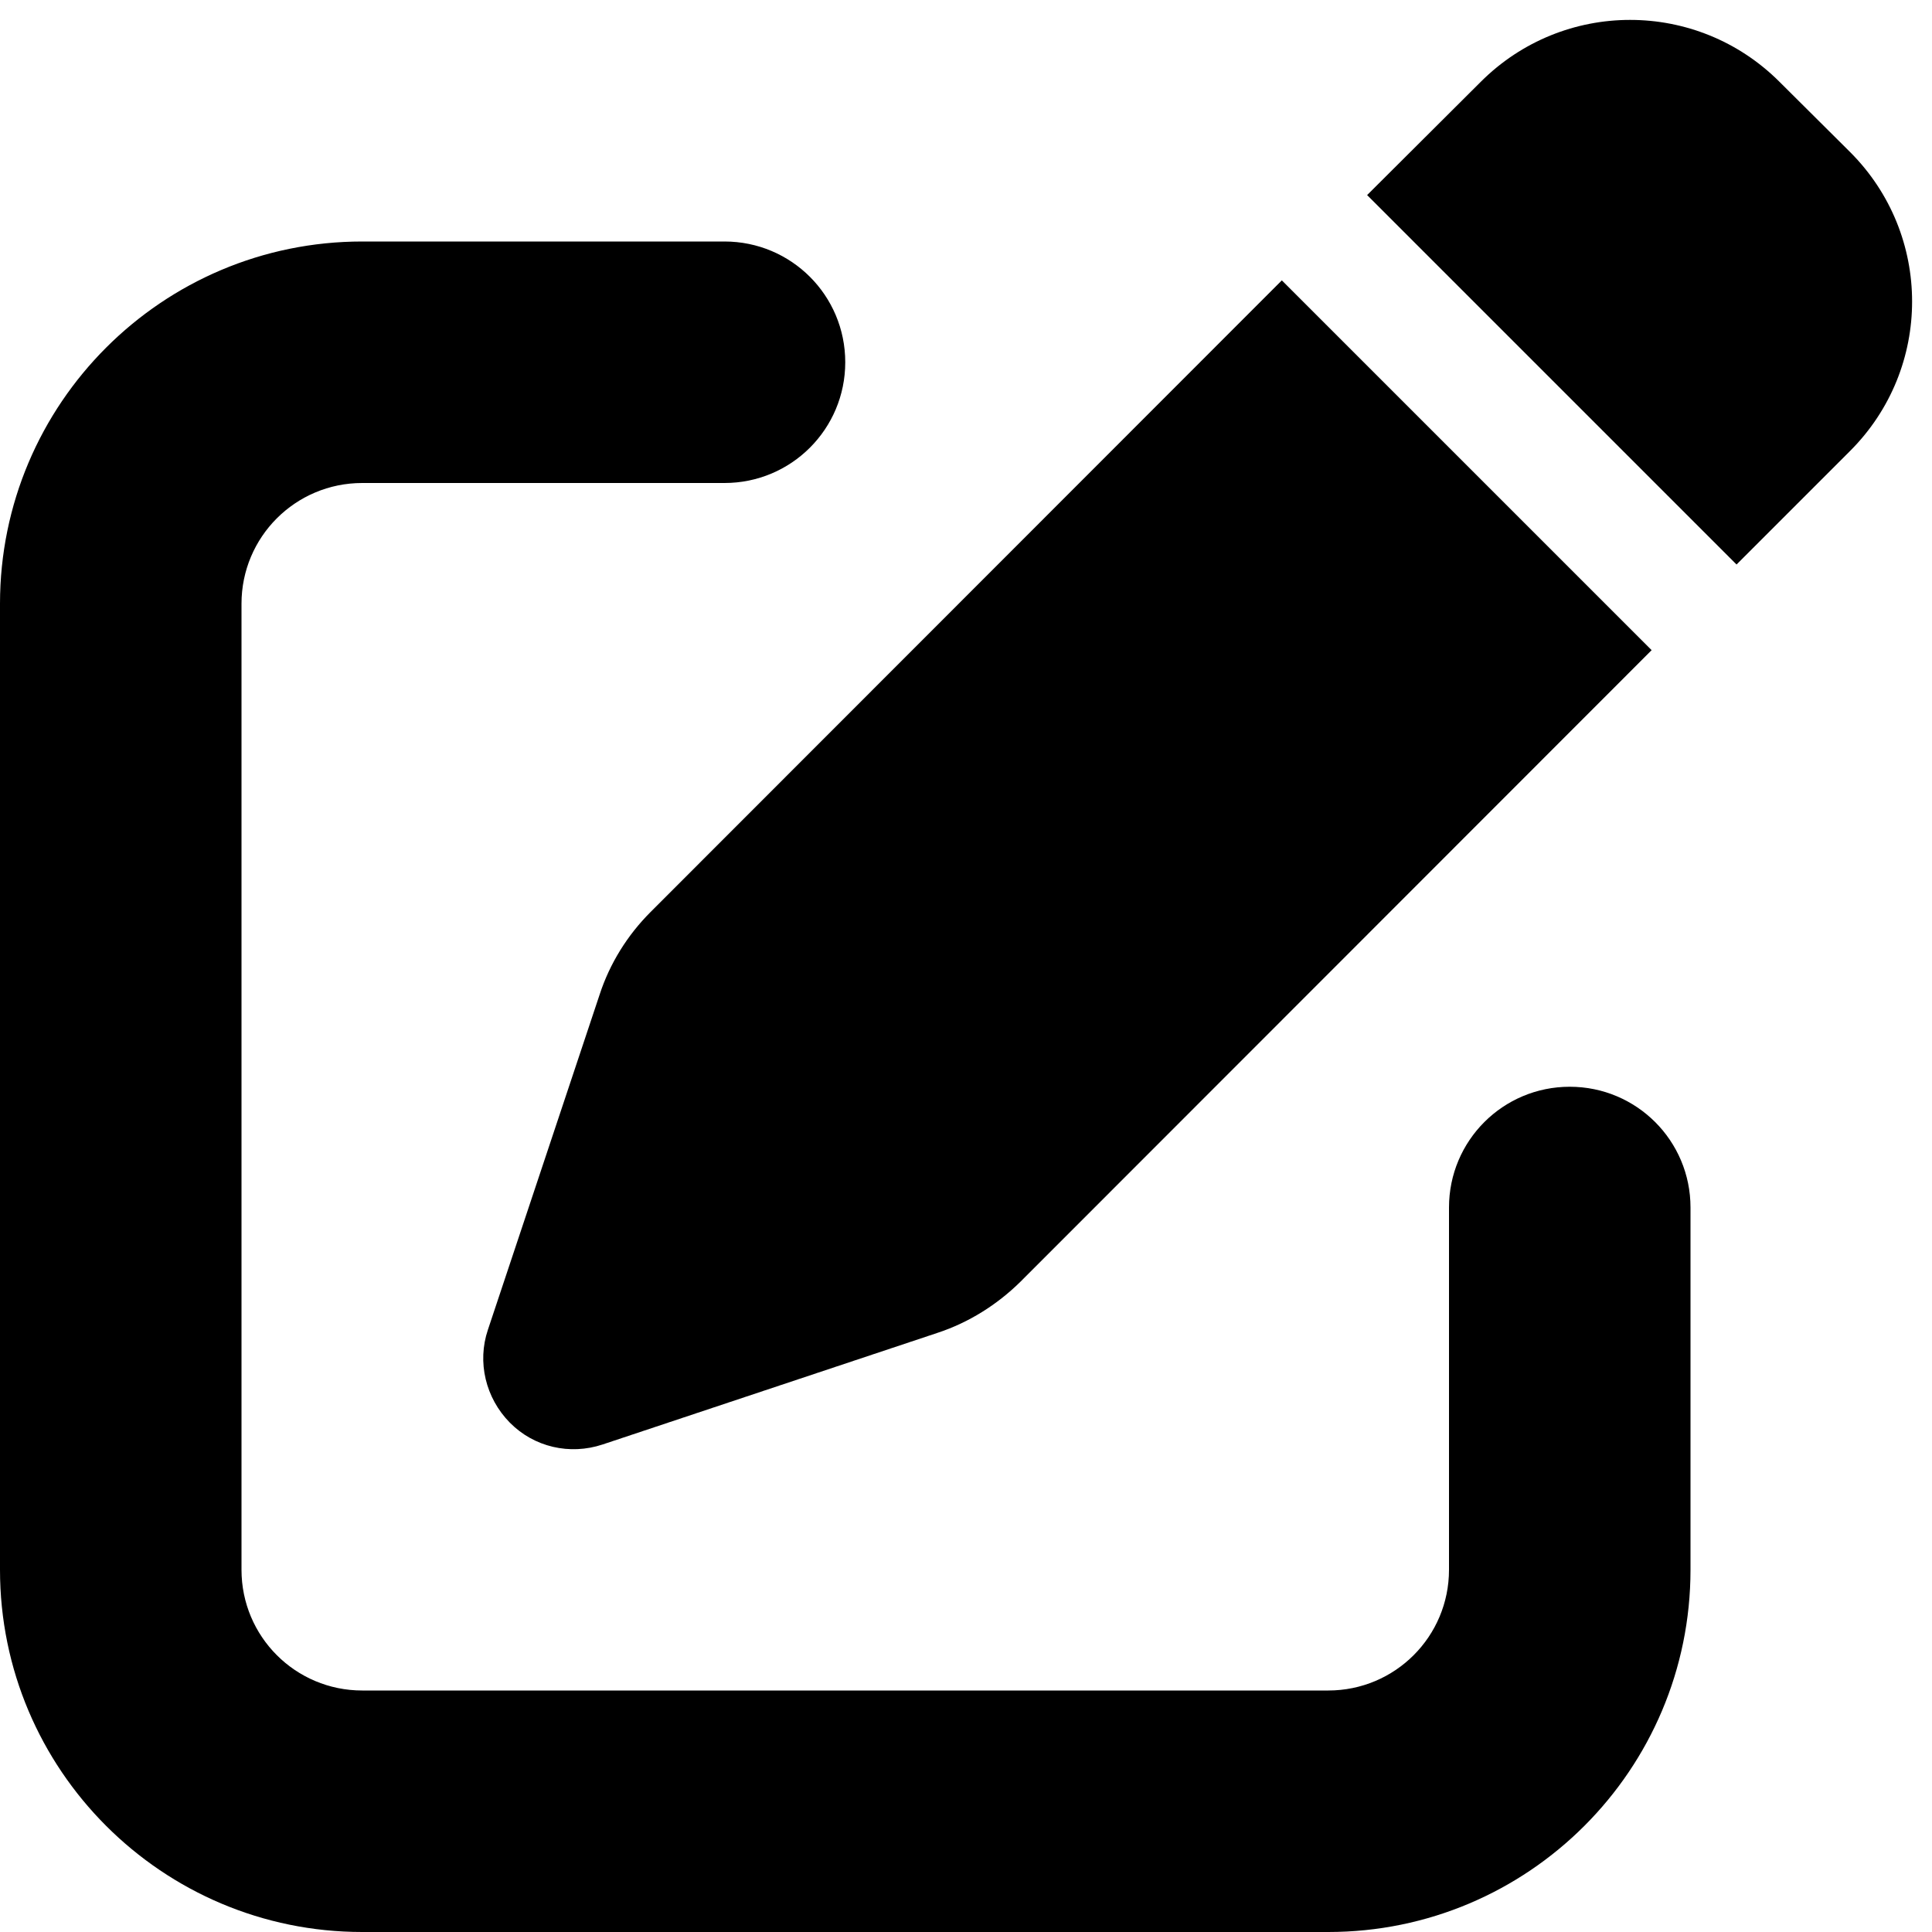
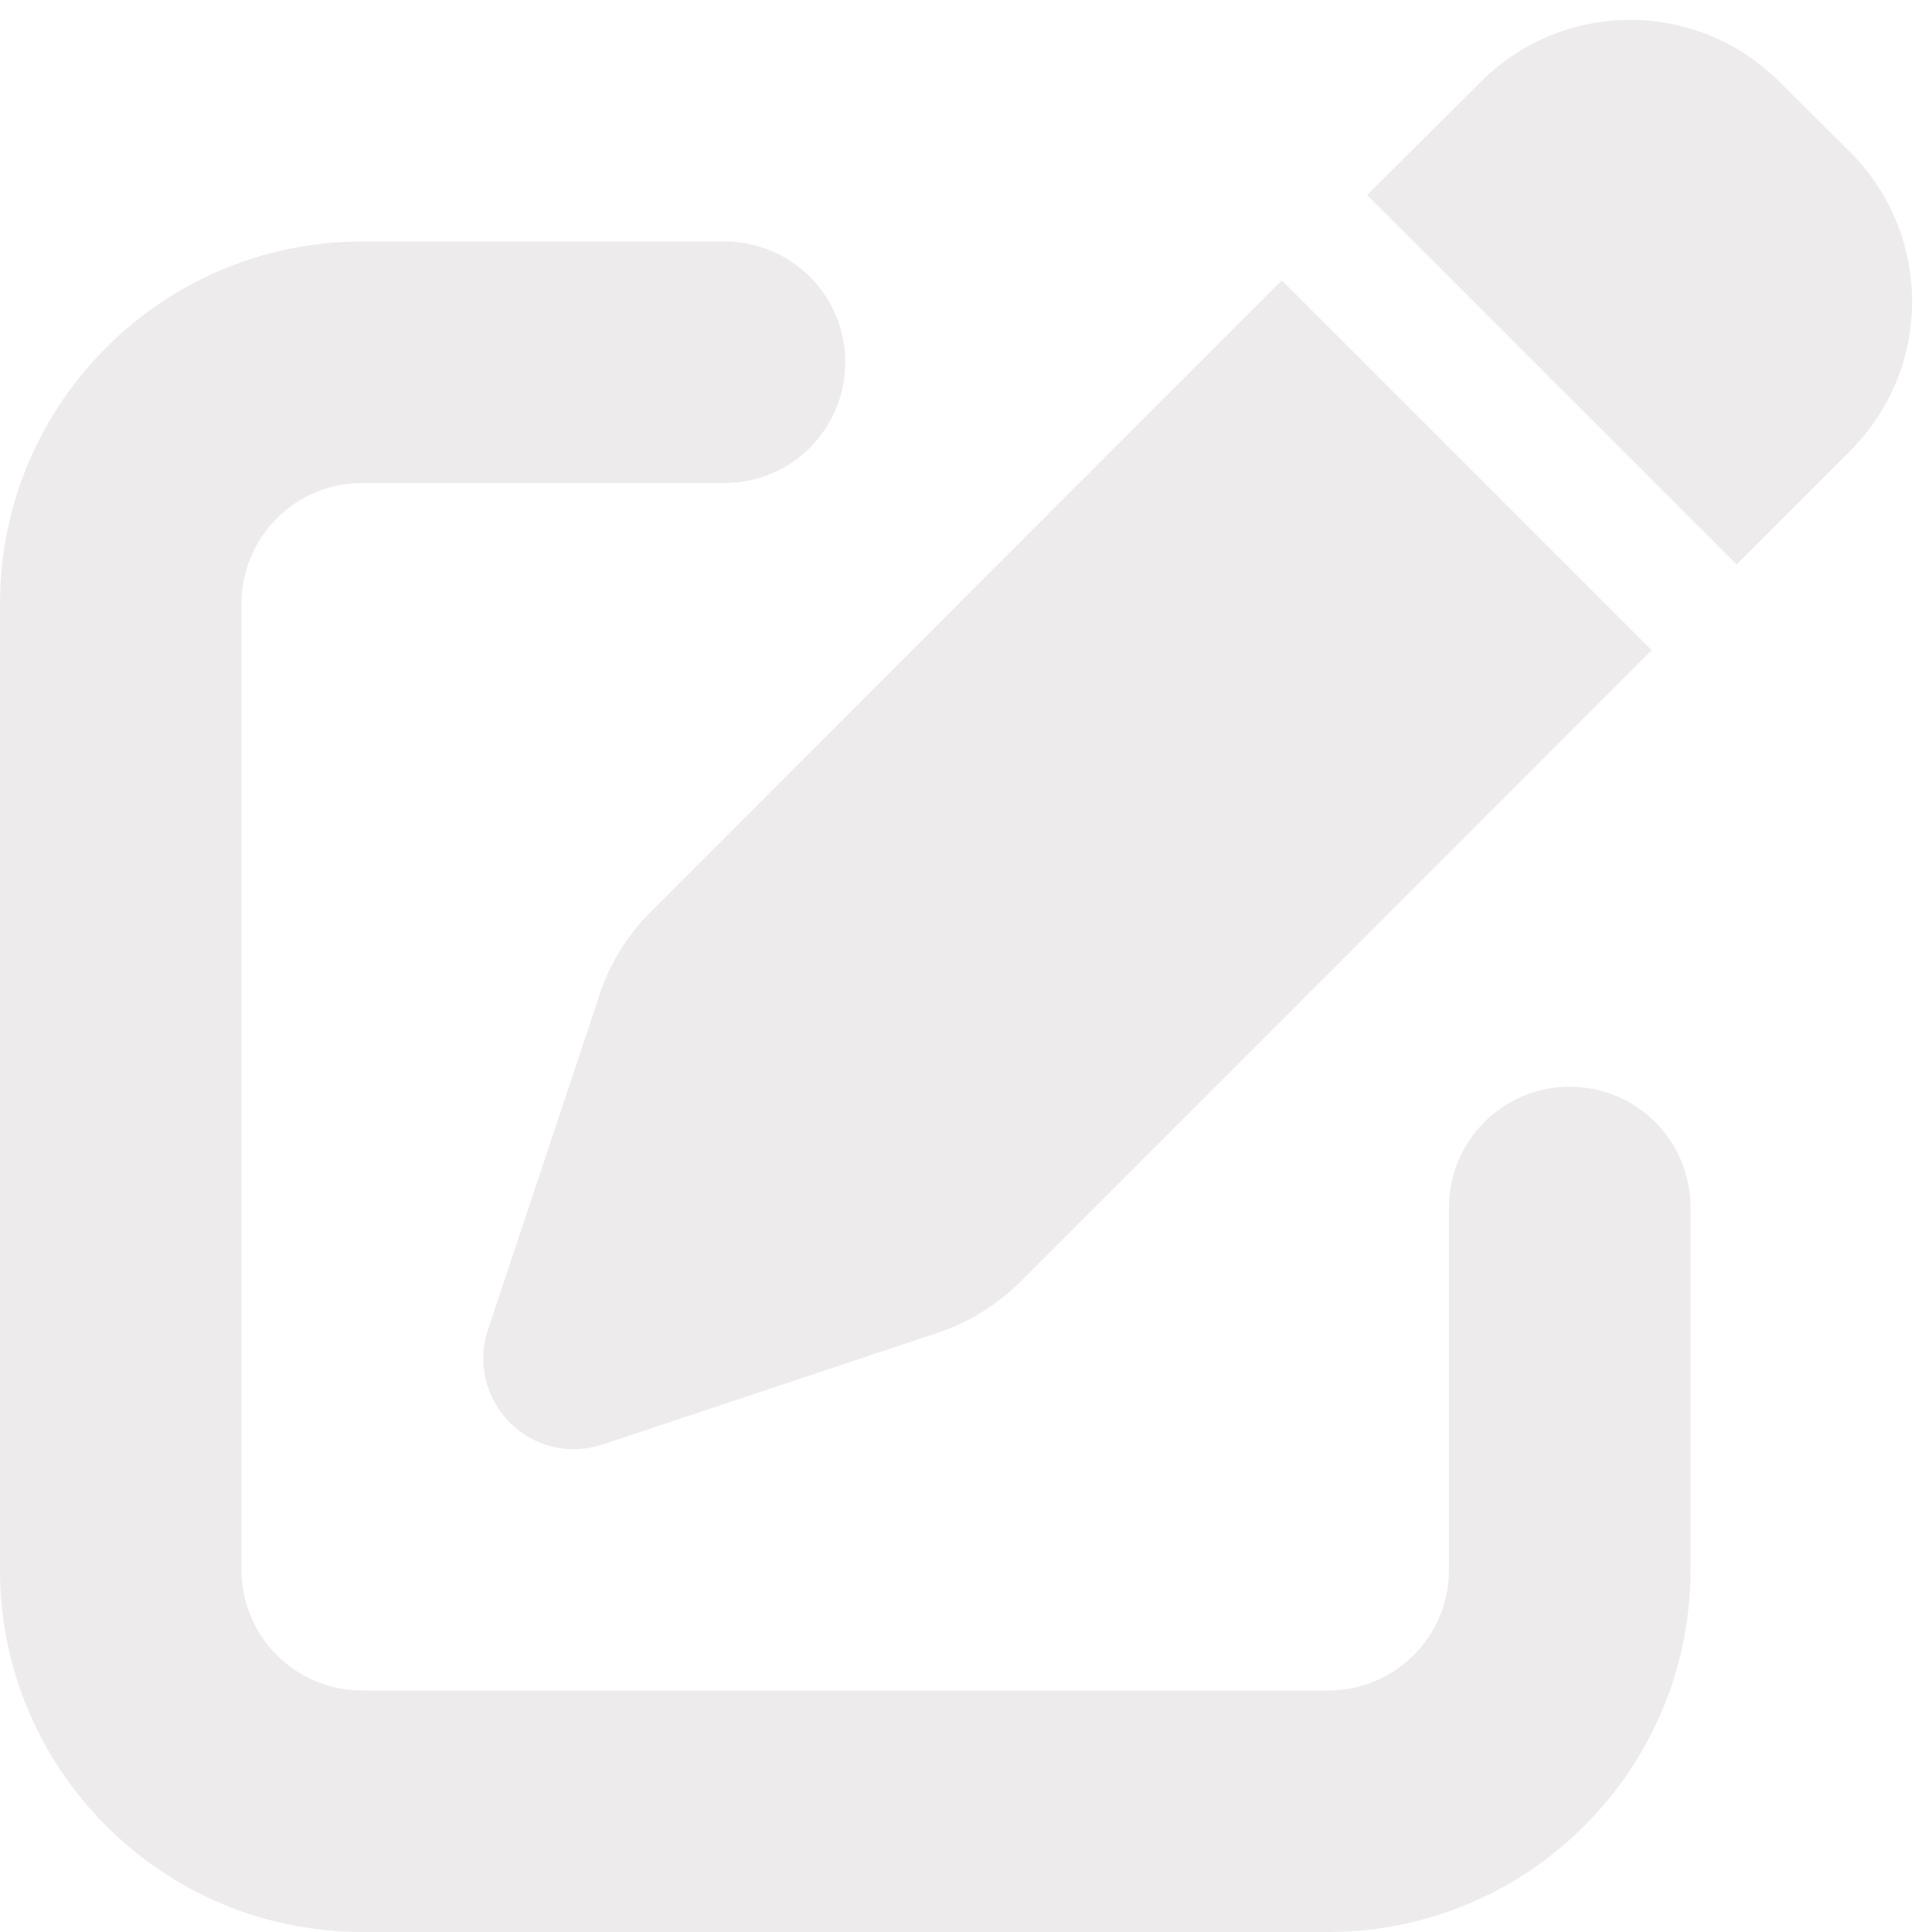
- <svg xmlns="http://www.w3.org/2000/svg" viewBox="0 0 512 512">
+ <svg xmlns="http://www.w3.org/2000/svg" fill="#eeebed" viewBox="0 0 512 512">
  <path d="M471.6 21.7c-21.9-21.9-57.3-21.9-79.2 0l-30.1 30 97.9 97.9 30.1-30.1c21.9-21.9 21.9-57.3 0-79.2l-18.7-18.6zm-299.2 220c-6.1 6.1-10.8 13.6-13.5 21.9l-29.6 88.8c-2.9 8.6-.6 18.1 5.8 24.6s15.9 8.7 24.6 5.8l88.8-29.6c8.2-2.7 15.7-7.4 21.9-13.5l167.3-167.4-98-98-167.3 167.4zM96 64c-53 0-96 43-96 96v256c0 53 43 96 96 96h256c53 0 96-43 96-96v-96c0-17.7-14.3-32-32-32s-32 14.3-32 32v96c0 17.7-14.3 32-32 32H96c-17.7 0-32-14.3-32-32V160c0-17.7 14.3-32 32-32h96c17.7 0 32-14.3 32-32s-14.3-32-32-32H96z" />
</svg>
